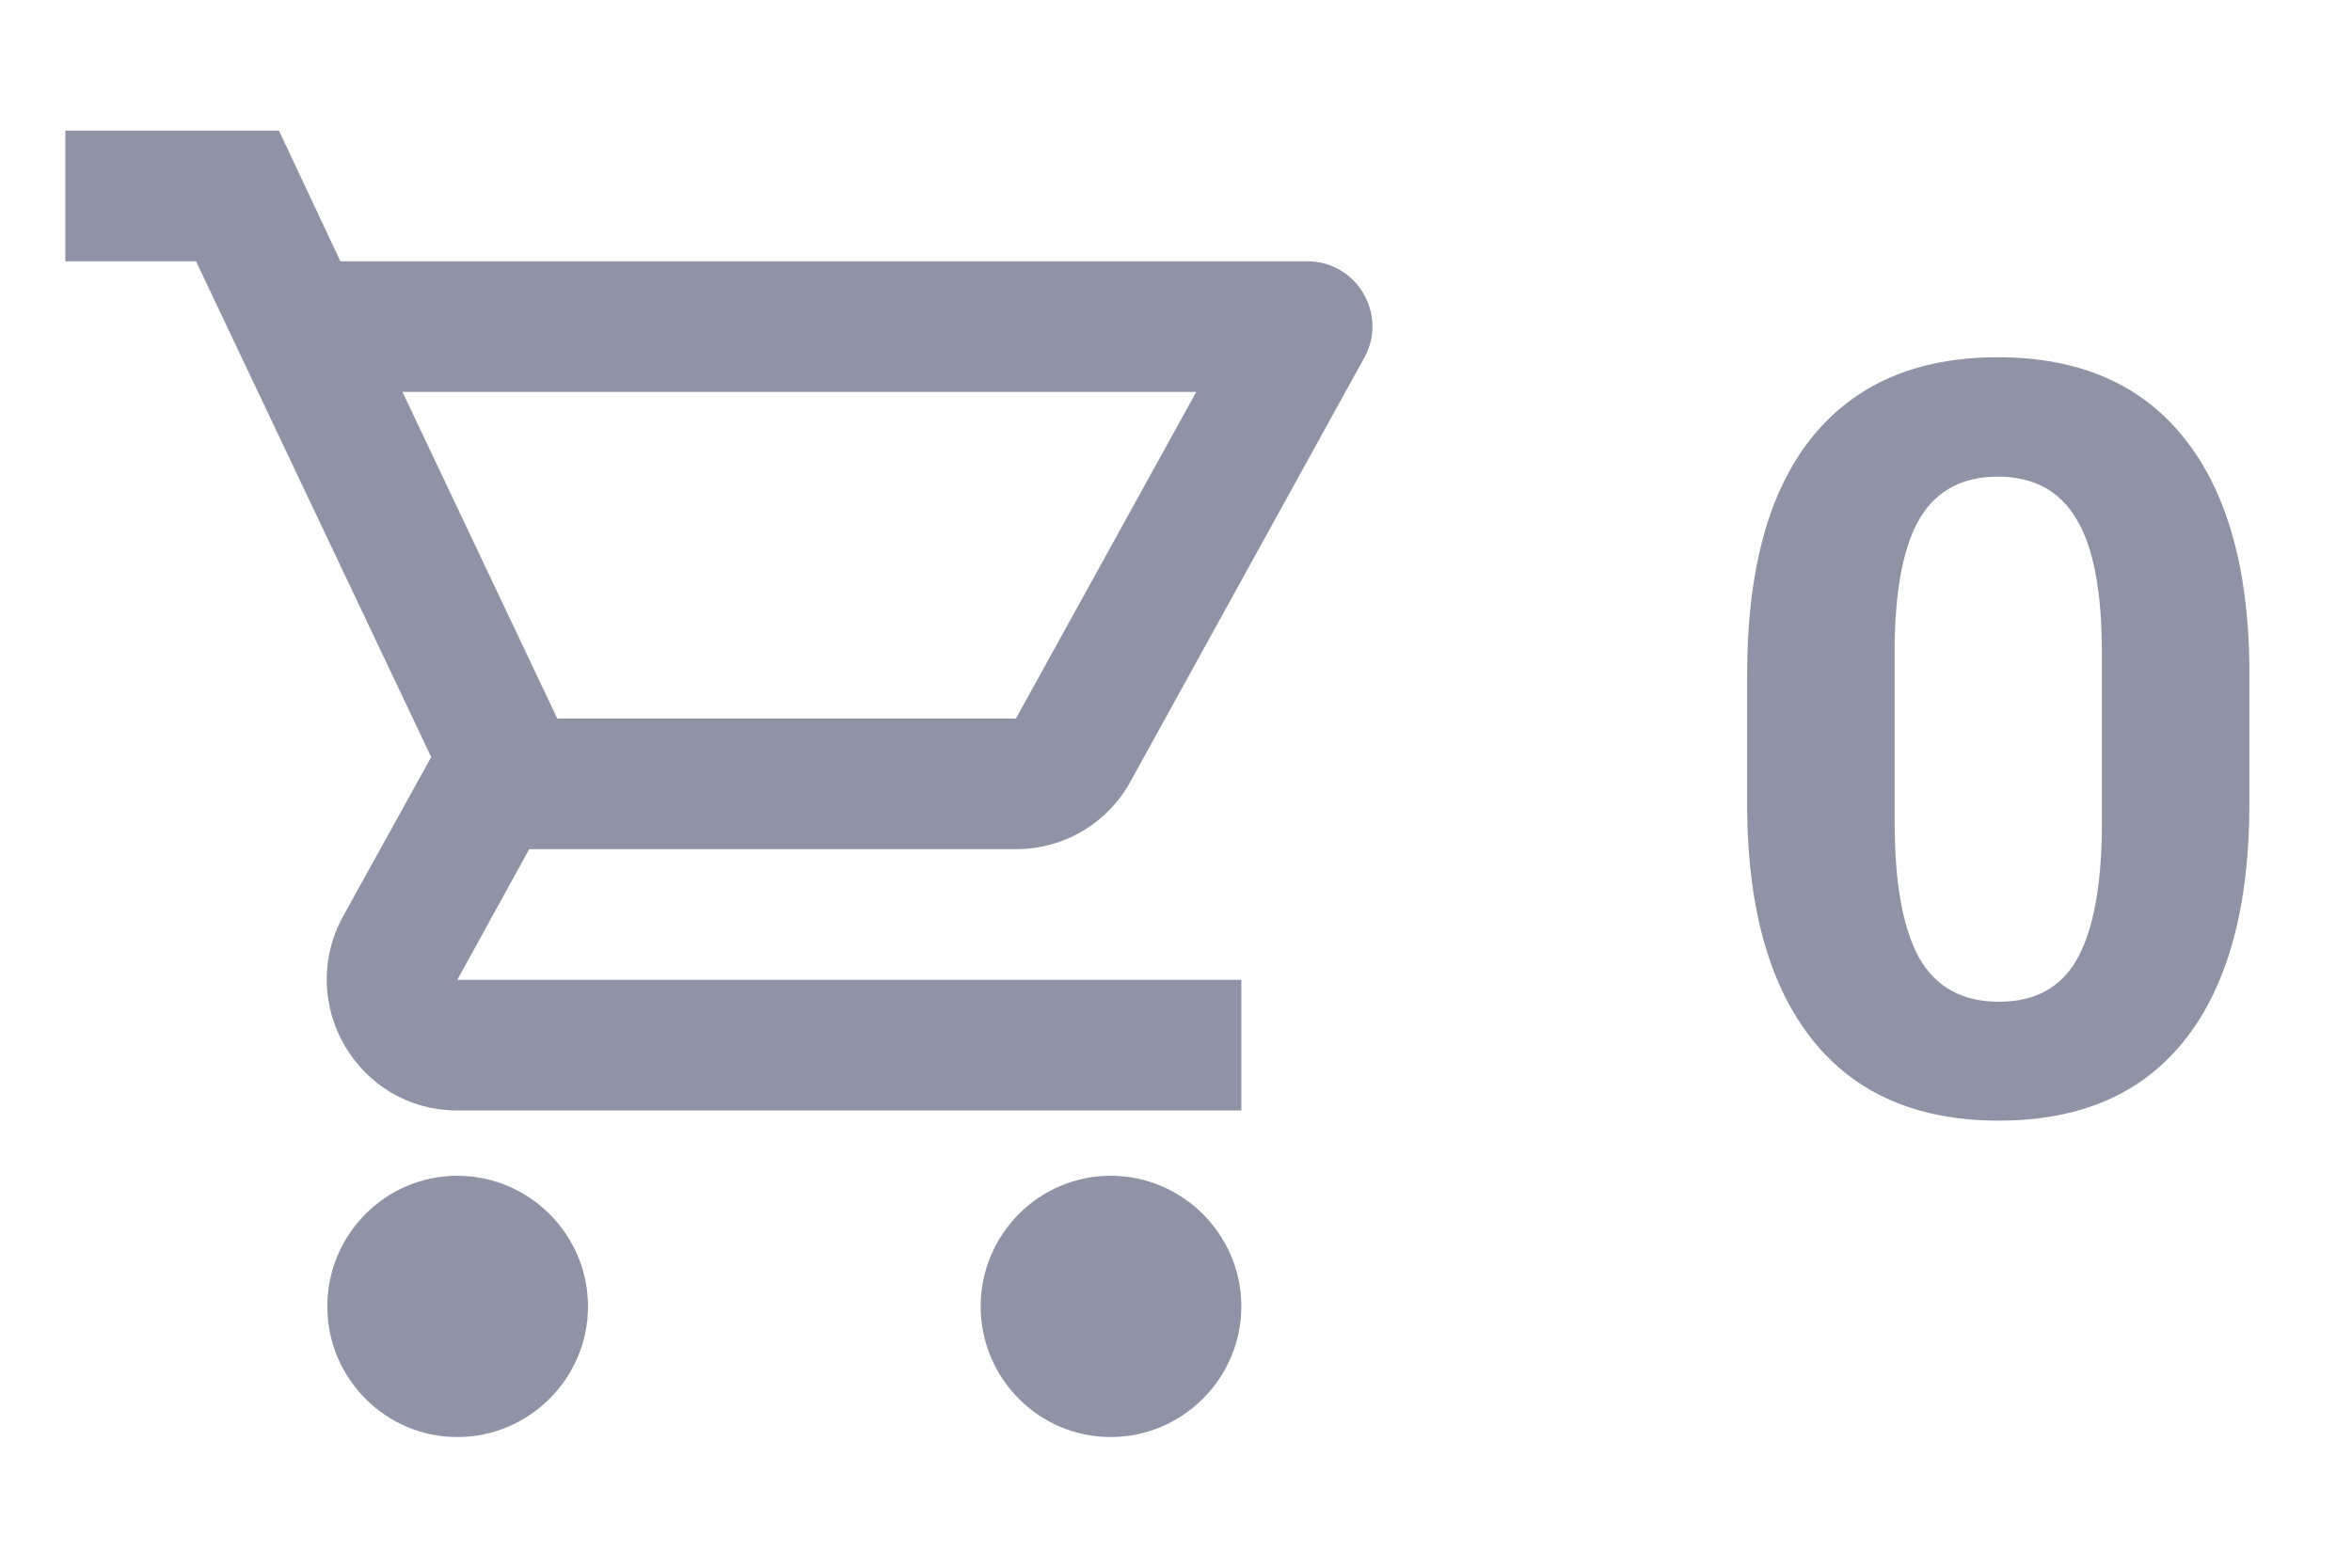
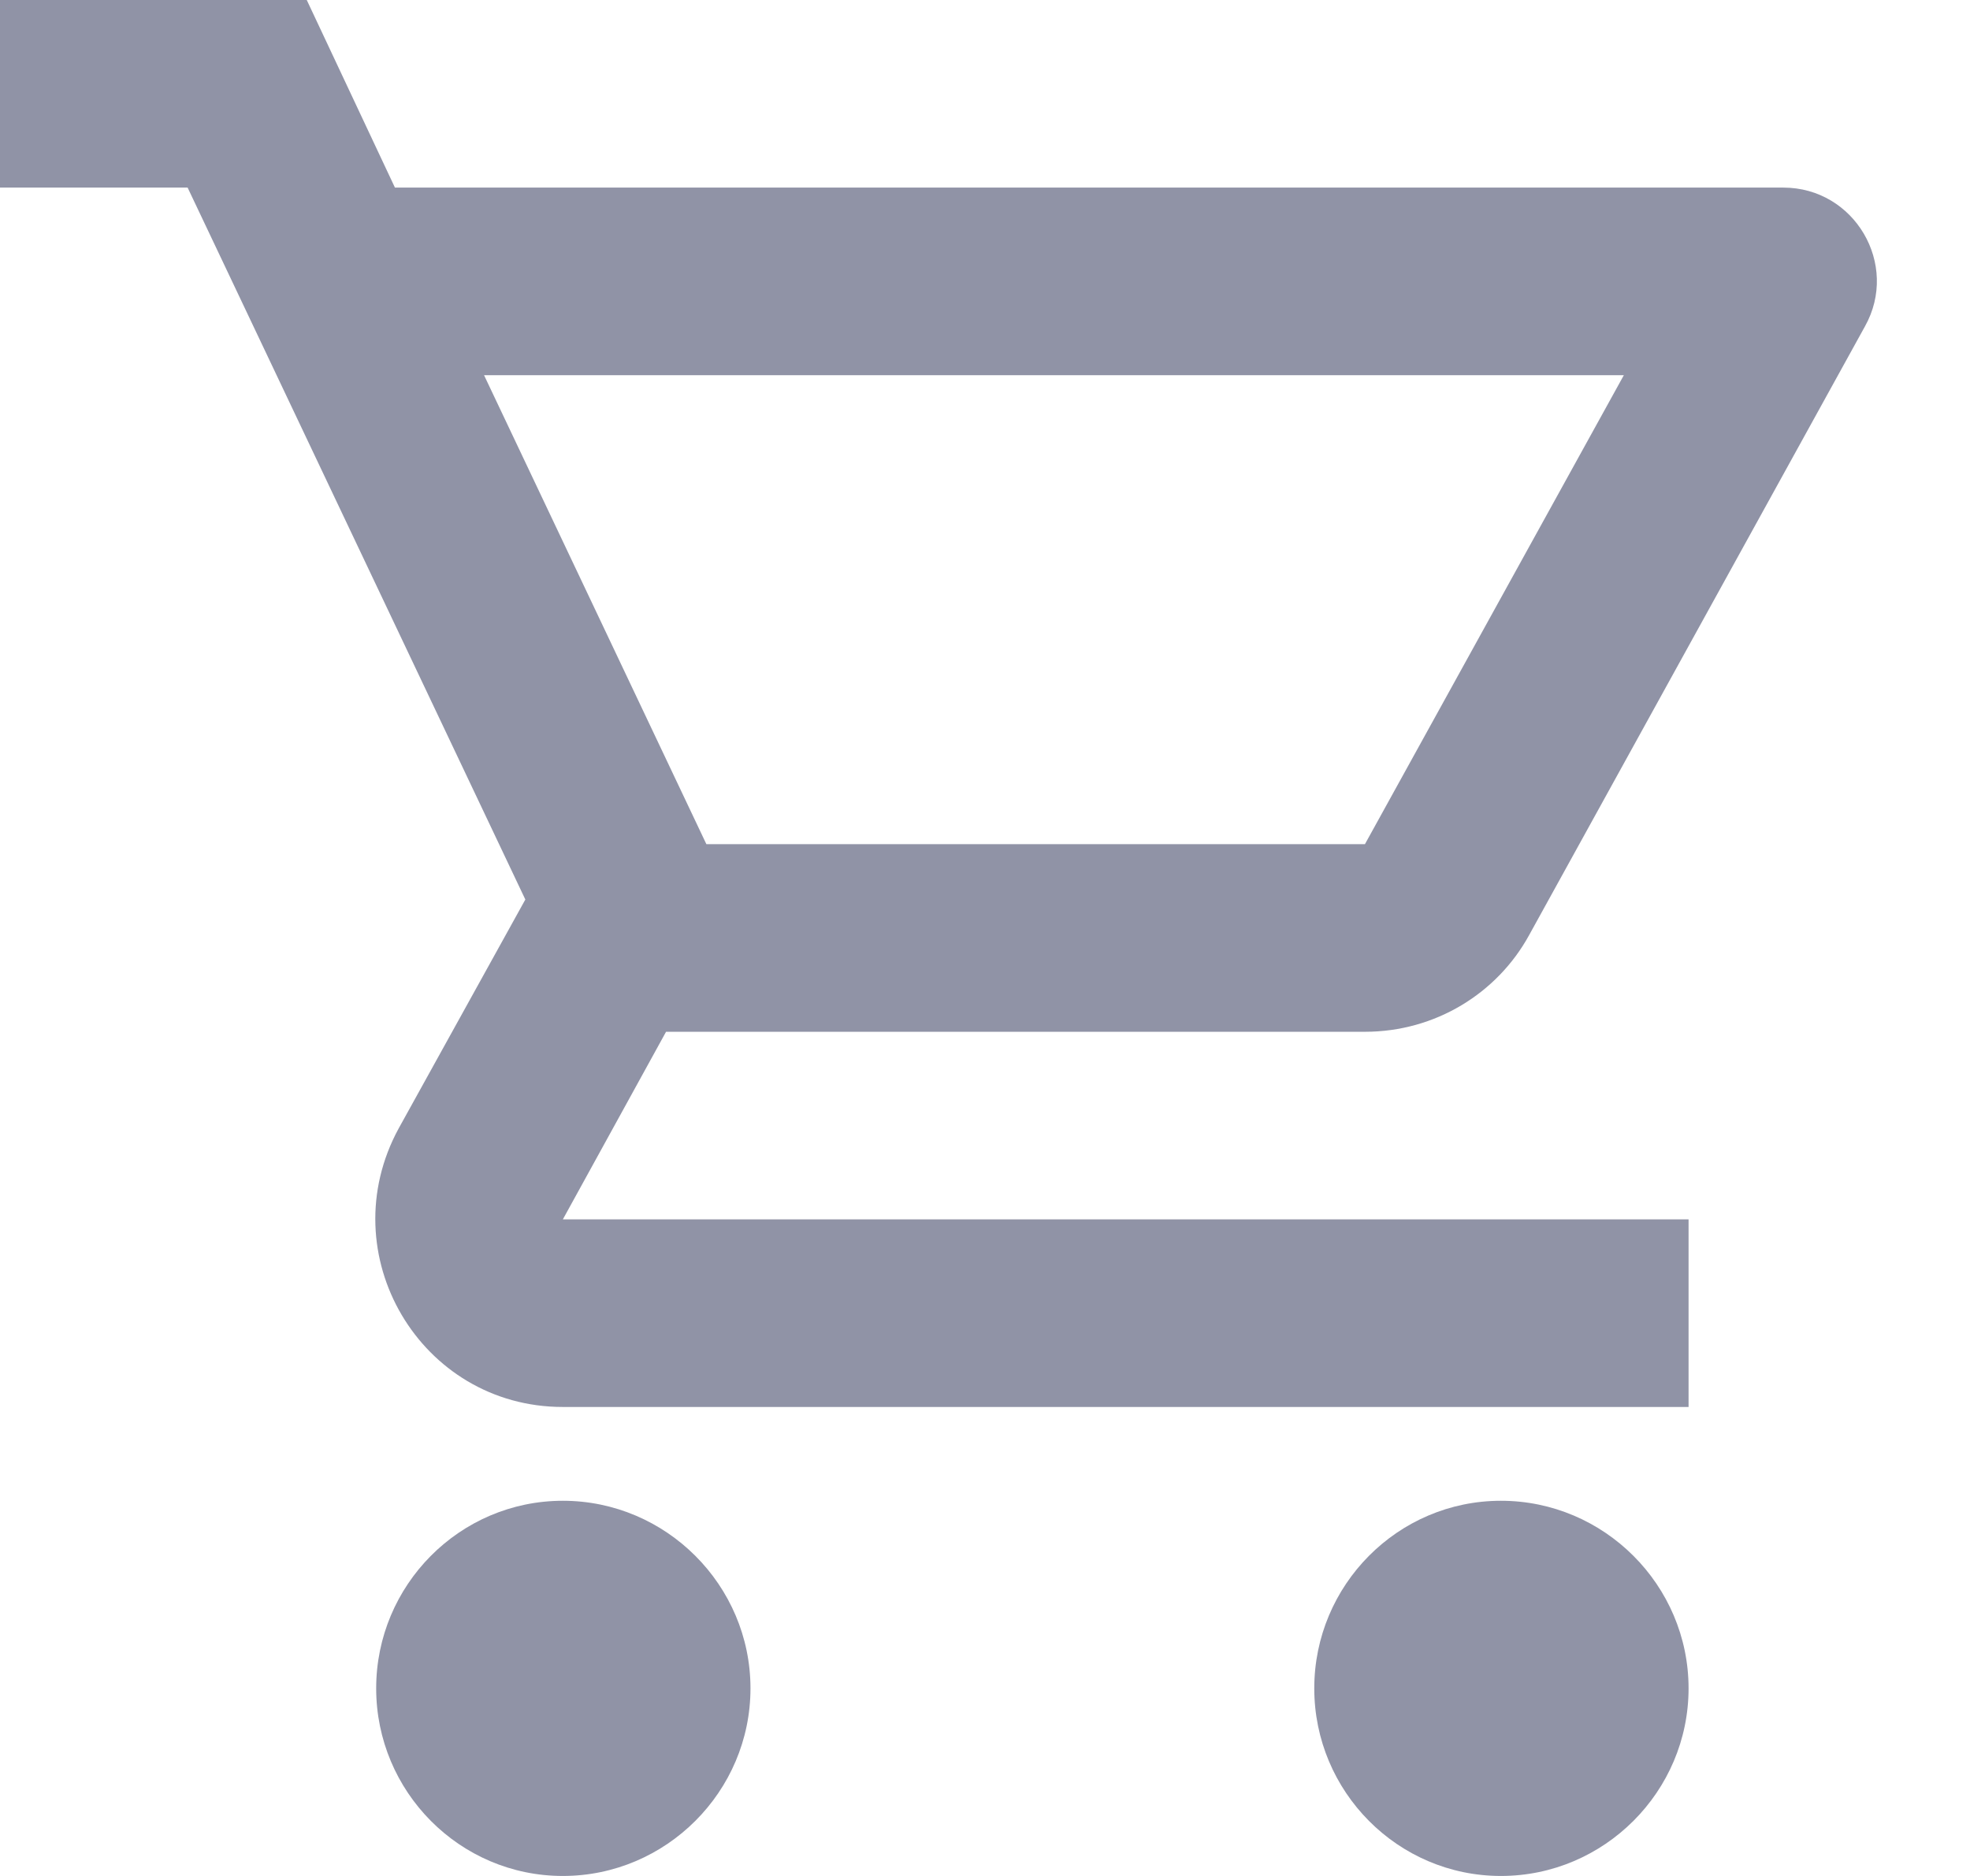
- <svg xmlns="http://www.w3.org/2000/svg" width="36" height="24" viewBox="0 0 36 24" fill="none">
-   <path d="M34.43 12.297C34.43 13.87 34.104 15.073 33.453 15.906C32.802 16.74 31.849 17.156 30.594 17.156C29.354 17.156 28.406 16.747 27.75 15.93C27.094 15.112 26.758 13.94 26.742 12.414V10.32C26.742 8.732 27.07 7.526 27.727 6.703C28.388 5.88 29.338 5.469 30.578 5.469C31.818 5.469 32.766 5.878 33.422 6.695C34.078 7.508 34.414 8.677 34.43 10.203V12.297ZM32.172 10C32.172 9.057 32.042 8.372 31.781 7.945C31.526 7.513 31.125 7.297 30.578 7.297C30.047 7.297 29.654 7.503 29.398 7.914C29.148 8.32 29.016 8.958 29 9.828V12.594C29 13.521 29.125 14.211 29.375 14.664C29.63 15.112 30.037 15.336 30.594 15.336C31.146 15.336 31.544 15.12 31.789 14.688C32.034 14.255 32.161 13.594 32.172 12.703V10Z" fill="#9093A6" />
-   <path d="M15.55 13C16.3 13 16.96 12.59 17.3 11.97L20.88 5.48C21.25 4.82 20.77 4 20.01 4H5.21L4.27 2H1V4H3L6.6 11.59L5.25 14.03C4.52 15.37 5.48 17 7 17H19V15H7L8.1 13H15.55ZM6.16 6H18.31L15.55 11H8.53L6.16 6ZM7 18C5.9 18 5.01 18.9 5.01 20C5.01 21.1 5.9 22 7 22C8.1 22 9 21.1 9 20C9 18.9 8.1 18 7 18ZM17 18C15.9 18 15.01 18.9 15.01 20C15.01 21.1 15.9 22 17 22C18.1 22 19 21.1 19 20C19 18.9 18.1 18 17 18Z" fill="#9093A6" />
+ <svg xmlns="http://www.w3.org/2000/svg" width="21" height="20" viewBox="0 0 21 20" fill="none">
+   <path d="M14.55 11C15.3 11 15.96 10.59 16.3 9.97L19.88 3.48C20.25 2.82 19.77 2 19.01 2H4.21L3.27 0H0V2H2L5.6 9.59L4.25 12.03C3.52 13.37 4.48 15 6 15H18V13H6L7.1 11H14.55ZM5.16 4H17.31L14.55 9H7.53L5.16 4ZM6 16C4.9 16 4.01 16.9 4.01 18C4.01 19.1 4.9 20 6 20C7.1 20 8 19.1 8 18C8 16.9 7.1 16 6 16ZM16 16C14.9 16 14.01 16.9 14.01 18C14.01 19.1 14.9 20 16 20C17.1 20 18 19.1 18 18C18 16.9 17.1 16 16 16Z" fill="#9093A6" />
</svg>
